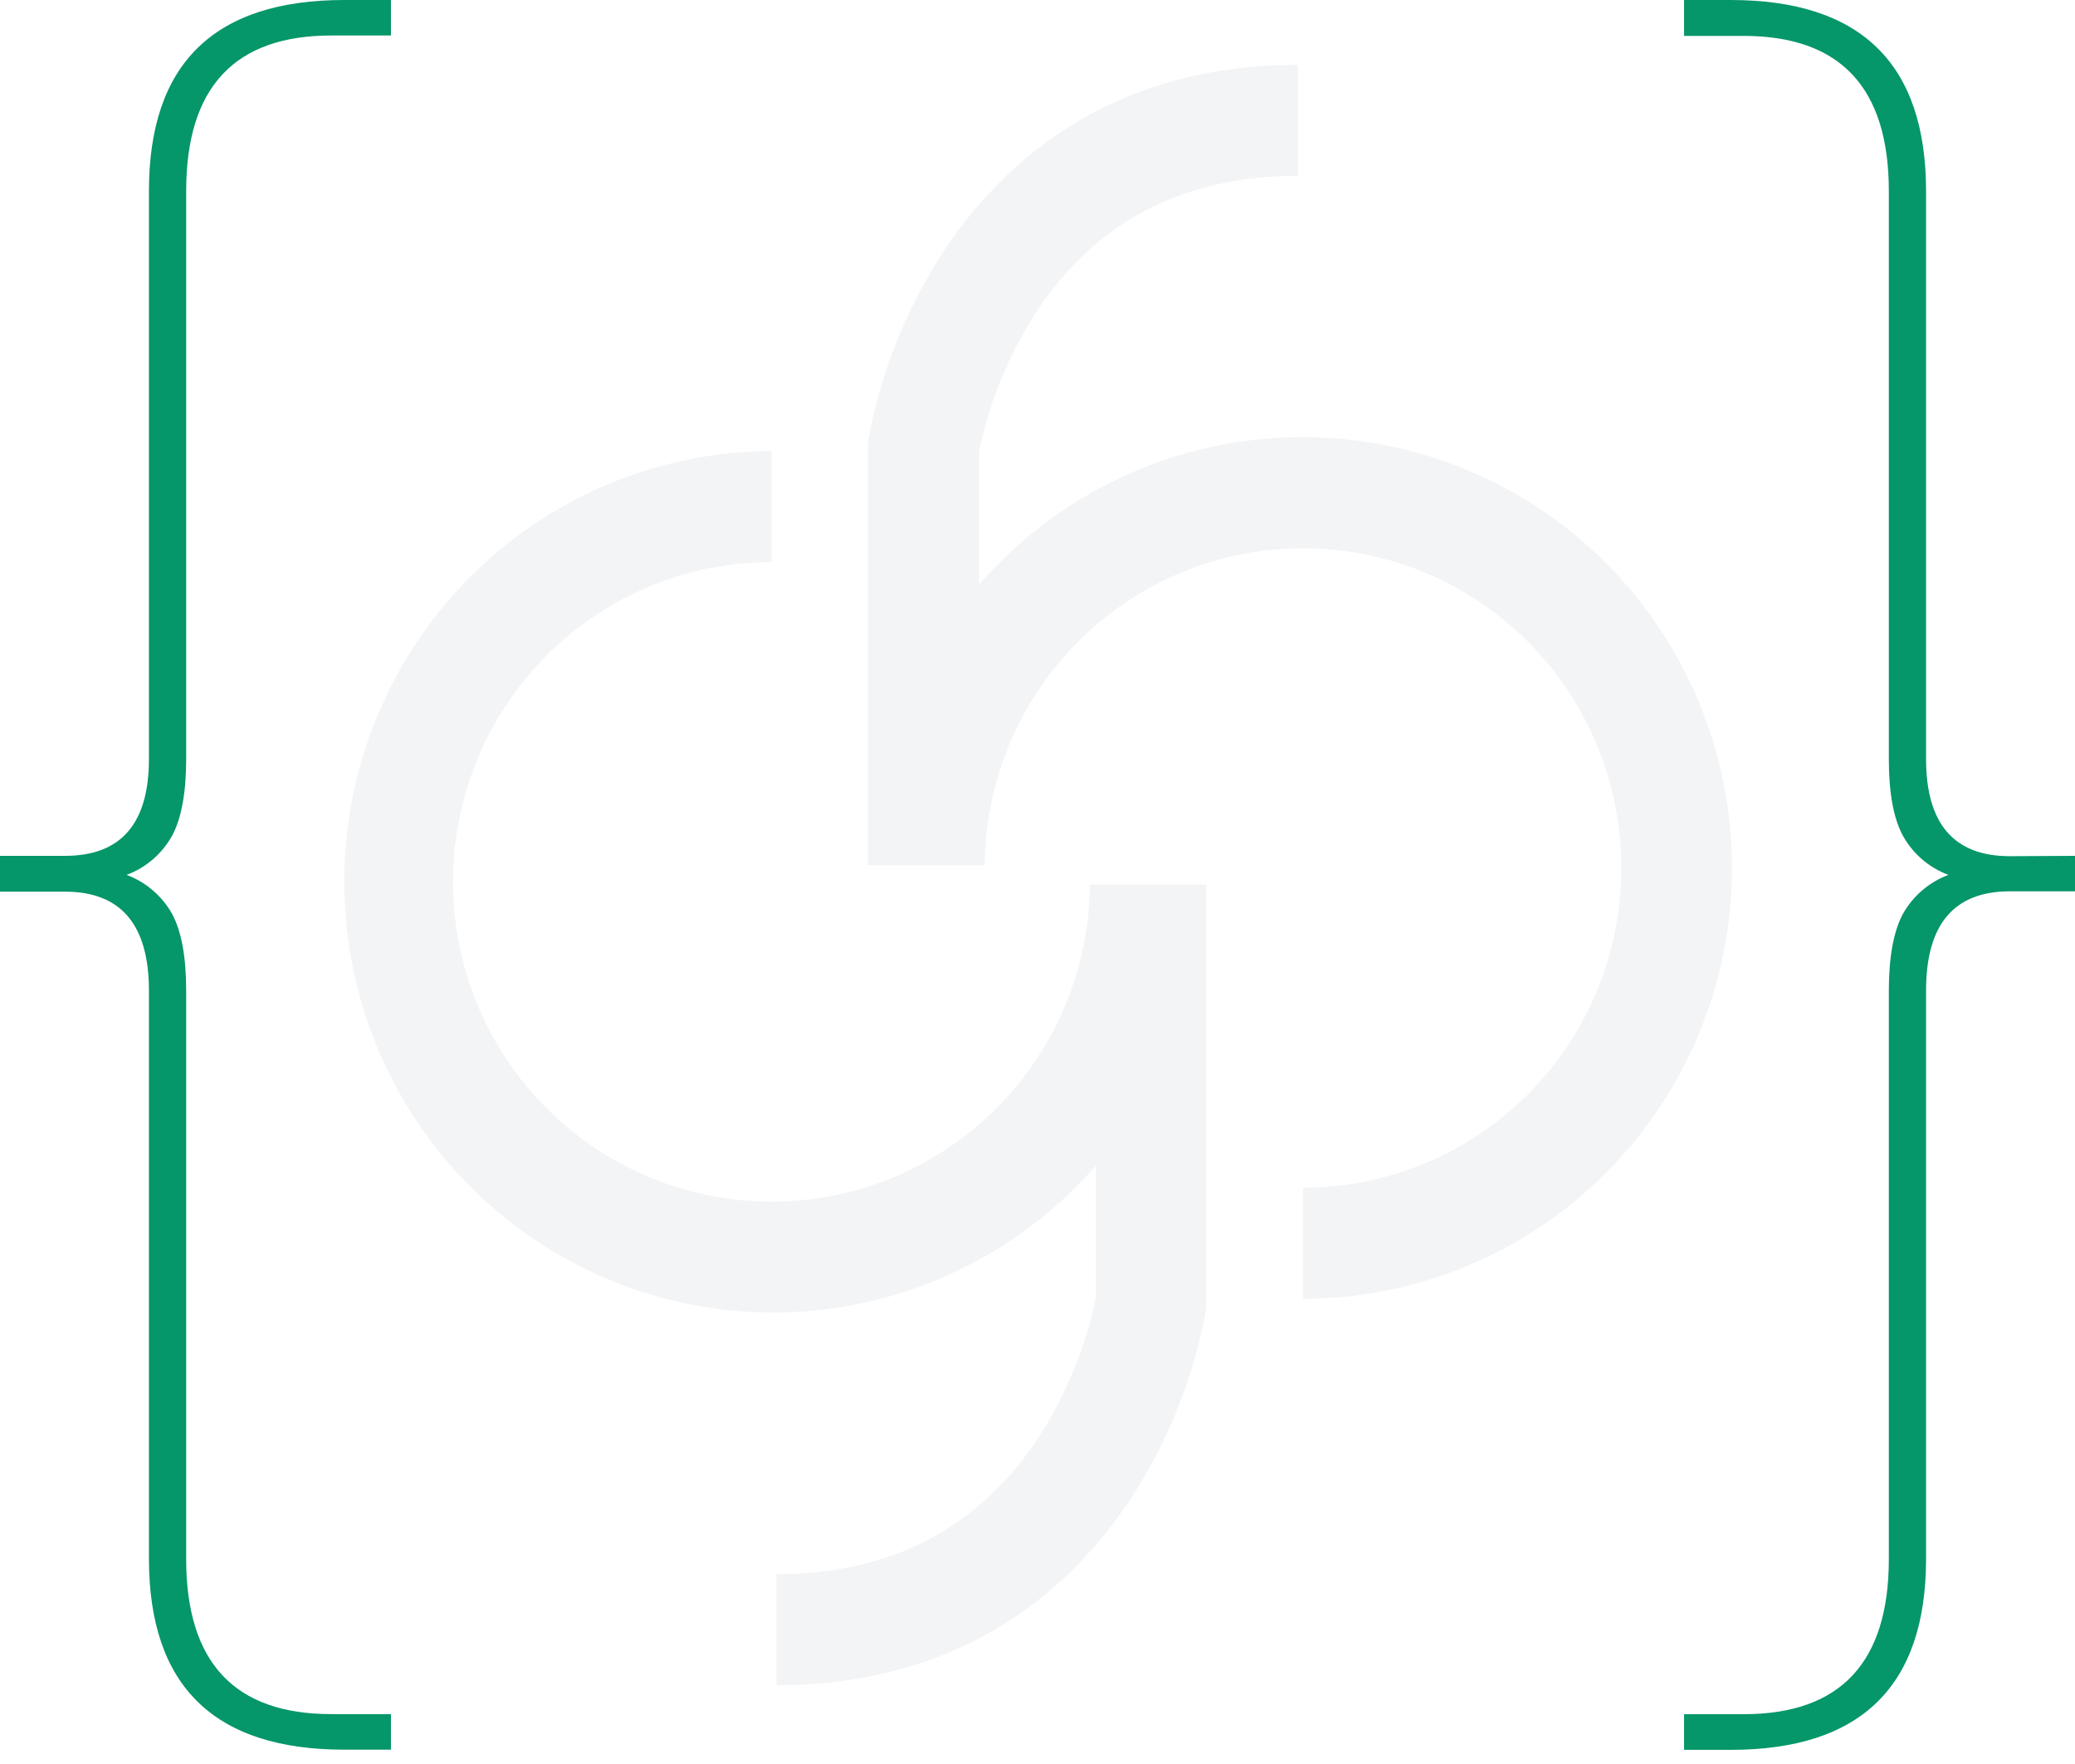
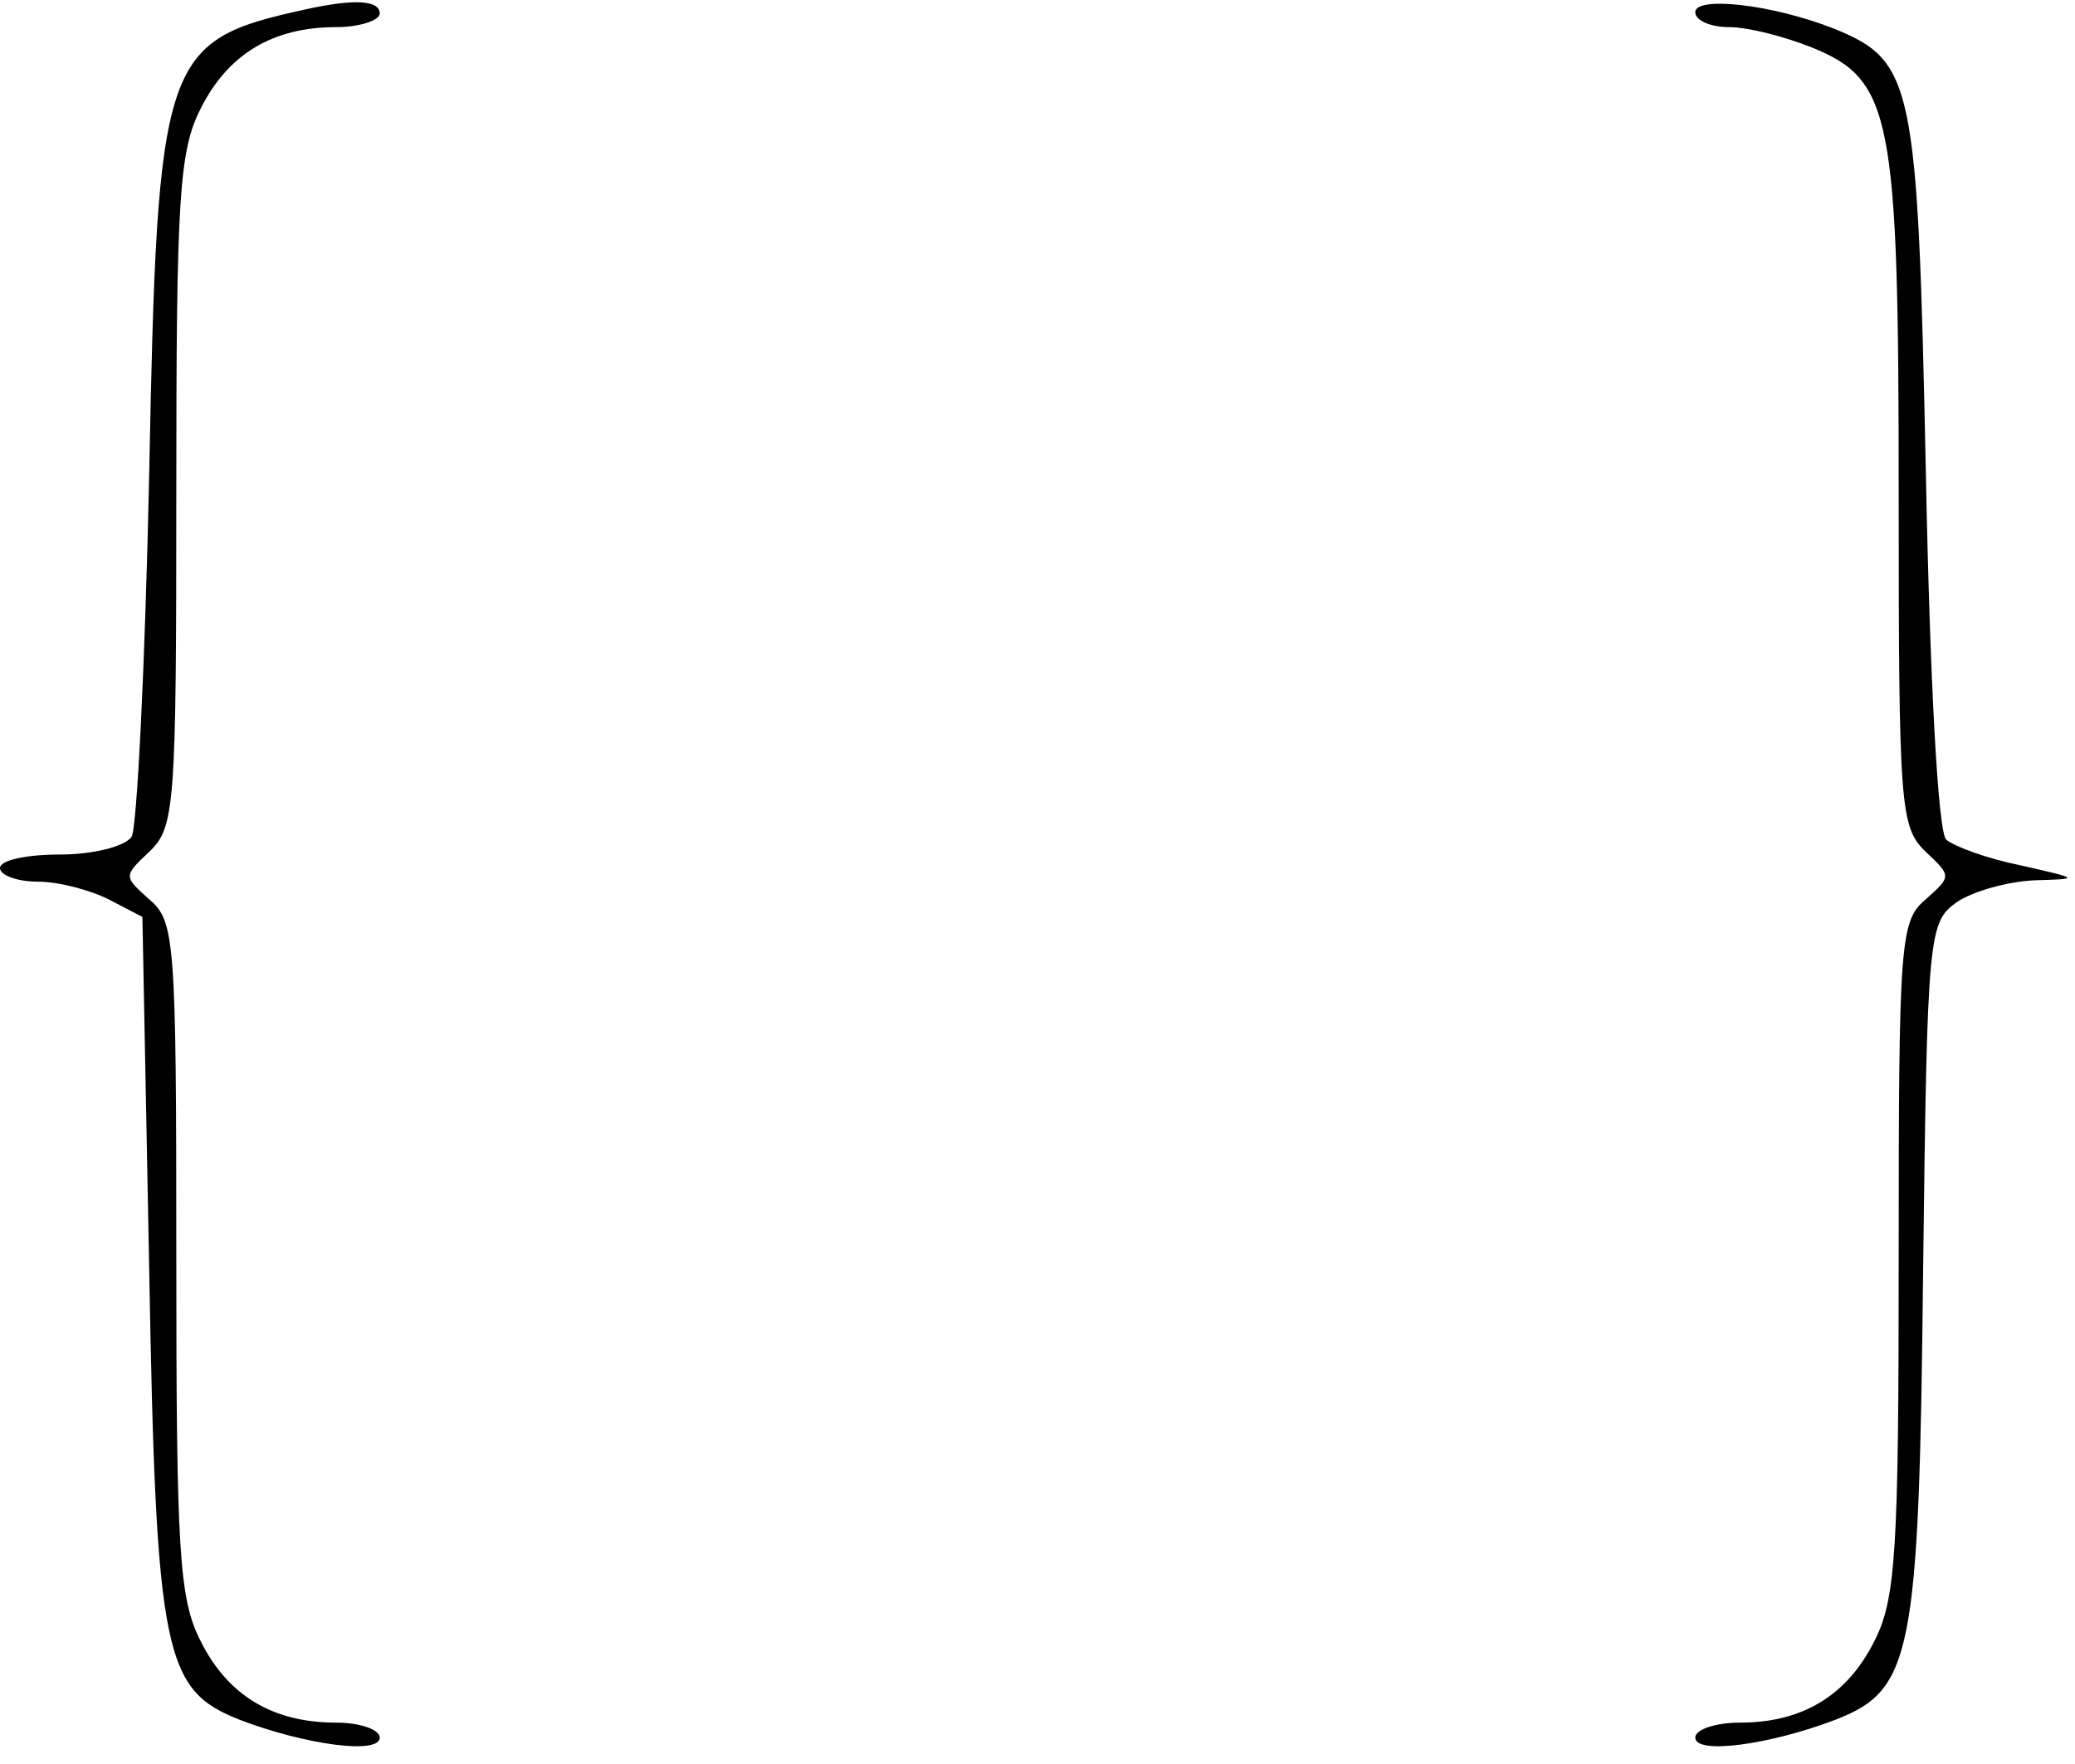
- <svg xmlns="http://www.w3.org/2000/svg" width="153" height="130" viewBox="0 0 153 130" fill="none">
-   <path d="M88.519 65.217H80.368C80.328 69.872 78.917 74.411 76.313 78.262C73.708 82.112 70.026 85.103 65.732 86.857C61.437 88.61 56.722 89.048 52.18 88.115C47.638 87.182 43.472 84.92 40.209 81.614C36.945 78.308 34.729 74.106 33.84 69.537C32.95 64.969 33.428 60.238 35.212 55.941C36.996 51.645 40.007 47.974 43.865 45.393C47.723 42.812 52.255 41.435 56.892 41.436V33.252C51.704 33.272 46.6 34.573 42.032 37.04C37.463 39.508 33.569 43.066 30.692 47.401C27.816 51.736 26.046 56.715 25.538 61.899C25.029 67.083 25.799 72.313 27.779 77.127C29.759 81.942 32.888 86.194 36.89 89.508C40.893 92.823 45.645 95.097 50.73 96.132C55.814 97.167 61.074 96.93 66.046 95.442C71.018 93.955 75.549 91.262 79.239 87.601C79.782 87.062 80.307 86.504 80.807 85.935V95.693C80.043 99.309 78.633 102.757 76.647 105.869C72.266 112.607 65.738 116.056 57.252 116.056V124.24C71.467 124.24 79.355 116.669 83.486 110.316C86.167 106.163 88.01 101.521 88.909 96.655L88.952 96.361V65.241L88.519 65.217Z" fill="#F3F4F6" />
-   <path d="M96.109 32.235C87.741 32.202 79.702 35.507 73.761 41.424C73.212 41.969 72.681 42.532 72.18 43.108V33.343C72.947 29.636 74.395 26.104 76.451 22.93C80.826 16.32 87.305 12.963 95.7 12.963V4.784C81.491 4.784 73.596 12.344 69.466 18.703C66.786 22.857 64.942 27.498 64.036 32.363L63.999 32.664V63.783H72.602C72.642 59.13 74.054 54.593 76.659 50.744C79.263 46.895 82.944 43.906 87.237 42.154C91.53 40.402 96.244 39.965 100.784 40.898C105.324 41.831 109.488 44.092 112.75 47.397C116.013 50.702 118.228 54.902 119.117 59.469C120.007 64.036 119.53 68.765 117.747 73.06C115.964 77.355 112.955 81.024 109.099 83.606C105.243 86.187 100.712 87.564 96.078 87.564V95.749C104.466 95.749 112.511 92.403 118.442 86.447C124.373 80.492 127.705 72.414 127.705 63.992C127.705 55.569 124.373 47.492 118.442 41.536C112.511 35.581 104.466 32.235 96.078 32.235H96.109Z" fill="#F3F4F6" />
-   <path d="M153 63.097V65.713H148.192C144.076 65.713 142.018 68.149 142.018 73.021V114.916C142.018 124.31 137.215 129.006 127.608 129.006H124.173V126.378H128.566C135.704 126.378 139.273 122.566 139.273 114.941V73.046C139.273 70.595 139.614 68.684 140.304 67.391C141.047 66.058 142.239 65.033 143.666 64.5C142.236 63.969 141.043 62.941 140.304 61.602C139.614 60.322 139.273 58.435 139.273 55.954V14.09C139.273 6.465 135.704 2.65 128.566 2.646H124.173V0H127.608C137.211 0 142.014 4.697 142.018 14.09V55.954C142.018 60.733 144.076 63.122 148.192 63.122L153 63.097ZM4.801 63.097C8.922 63.097 10.982 60.716 10.982 55.954V14.09C10.982 4.697 15.785 0 25.392 0H28.827V2.616H24.434C17.296 2.616 13.727 6.44 13.727 14.09V55.954C13.727 58.405 13.386 60.322 12.696 61.602C11.957 62.941 10.764 63.969 9.334 64.5C10.76 65.031 11.952 66.054 12.696 67.385C13.386 68.678 13.727 70.559 13.727 73.04V114.935C13.727 122.564 17.296 126.376 24.434 126.372H28.827V128.994H25.392C15.785 128.994 10.982 124.297 10.982 114.904V73.046C10.982 68.178 8.922 65.742 4.801 65.737H0V63.097H4.801Z" fill="#059669" />
+ <svg xmlns="http://www.w3.org/2000/svg" version="1.0" width="153pt" height="130pt" viewBox="0 0 153 130" preserveAspectRatio="xMidYMid meet">
+   <g transform="translate(0,130) scale(0.1,-0.1)" fill="#000000" stroke="none">
+     <path d="M225 1293 c-105 -23 -109 -34 -115 -343 -3 -140 -9 -261 -13 -267 -5 -7 -28 -13 -53 -13 -24 0 -44 -4 -44 -10 0 -5 12 -10 28 -10 15 0 38 -6 52 -13 l25 -13 5 -259 c5 -286 11 -311 67 -333 47 -18 103 -26 103 -13 0 6 -15 11 -32 11 -47 0 -80 20 -100 60 -16 31 -18 67 -18 283 0 234 -1 248 -20 264 -19 17 -19 17 0 35 19 18 20 33 20 266 0 215 2 251 18 282 20 40 53 60 100 60 17 0 32 5 32 10 0 10 -19 11 -55 3z" />
+     <path d="M1250 1291 c0 -6 11 -11 25 -11 14 0 41 -7 61 -15 59 -24 64 -50 64 -329 0 -231 1 -246 20 -264 19 -18 19 -18 0 -35 -19 -16 -20 -30 -20 -264 0 -216 -2 -252 -18 -283 -20 -40 -53 -60 -99 -60 -18 0 -33 -5 -33 -11 0 -13 56 -5 103 13 57 22 62 47 65 330 3 251 4 258 25 273 12 8 37 15 57 16 34 1 34 1 -10 11 -25 5 -49 14 -55 19 -6 6 -12 117 -15 272 -6 287 -9 302 -68 326 -46 18 -102 24 -102 12z" />
+   </g>
</svg>
